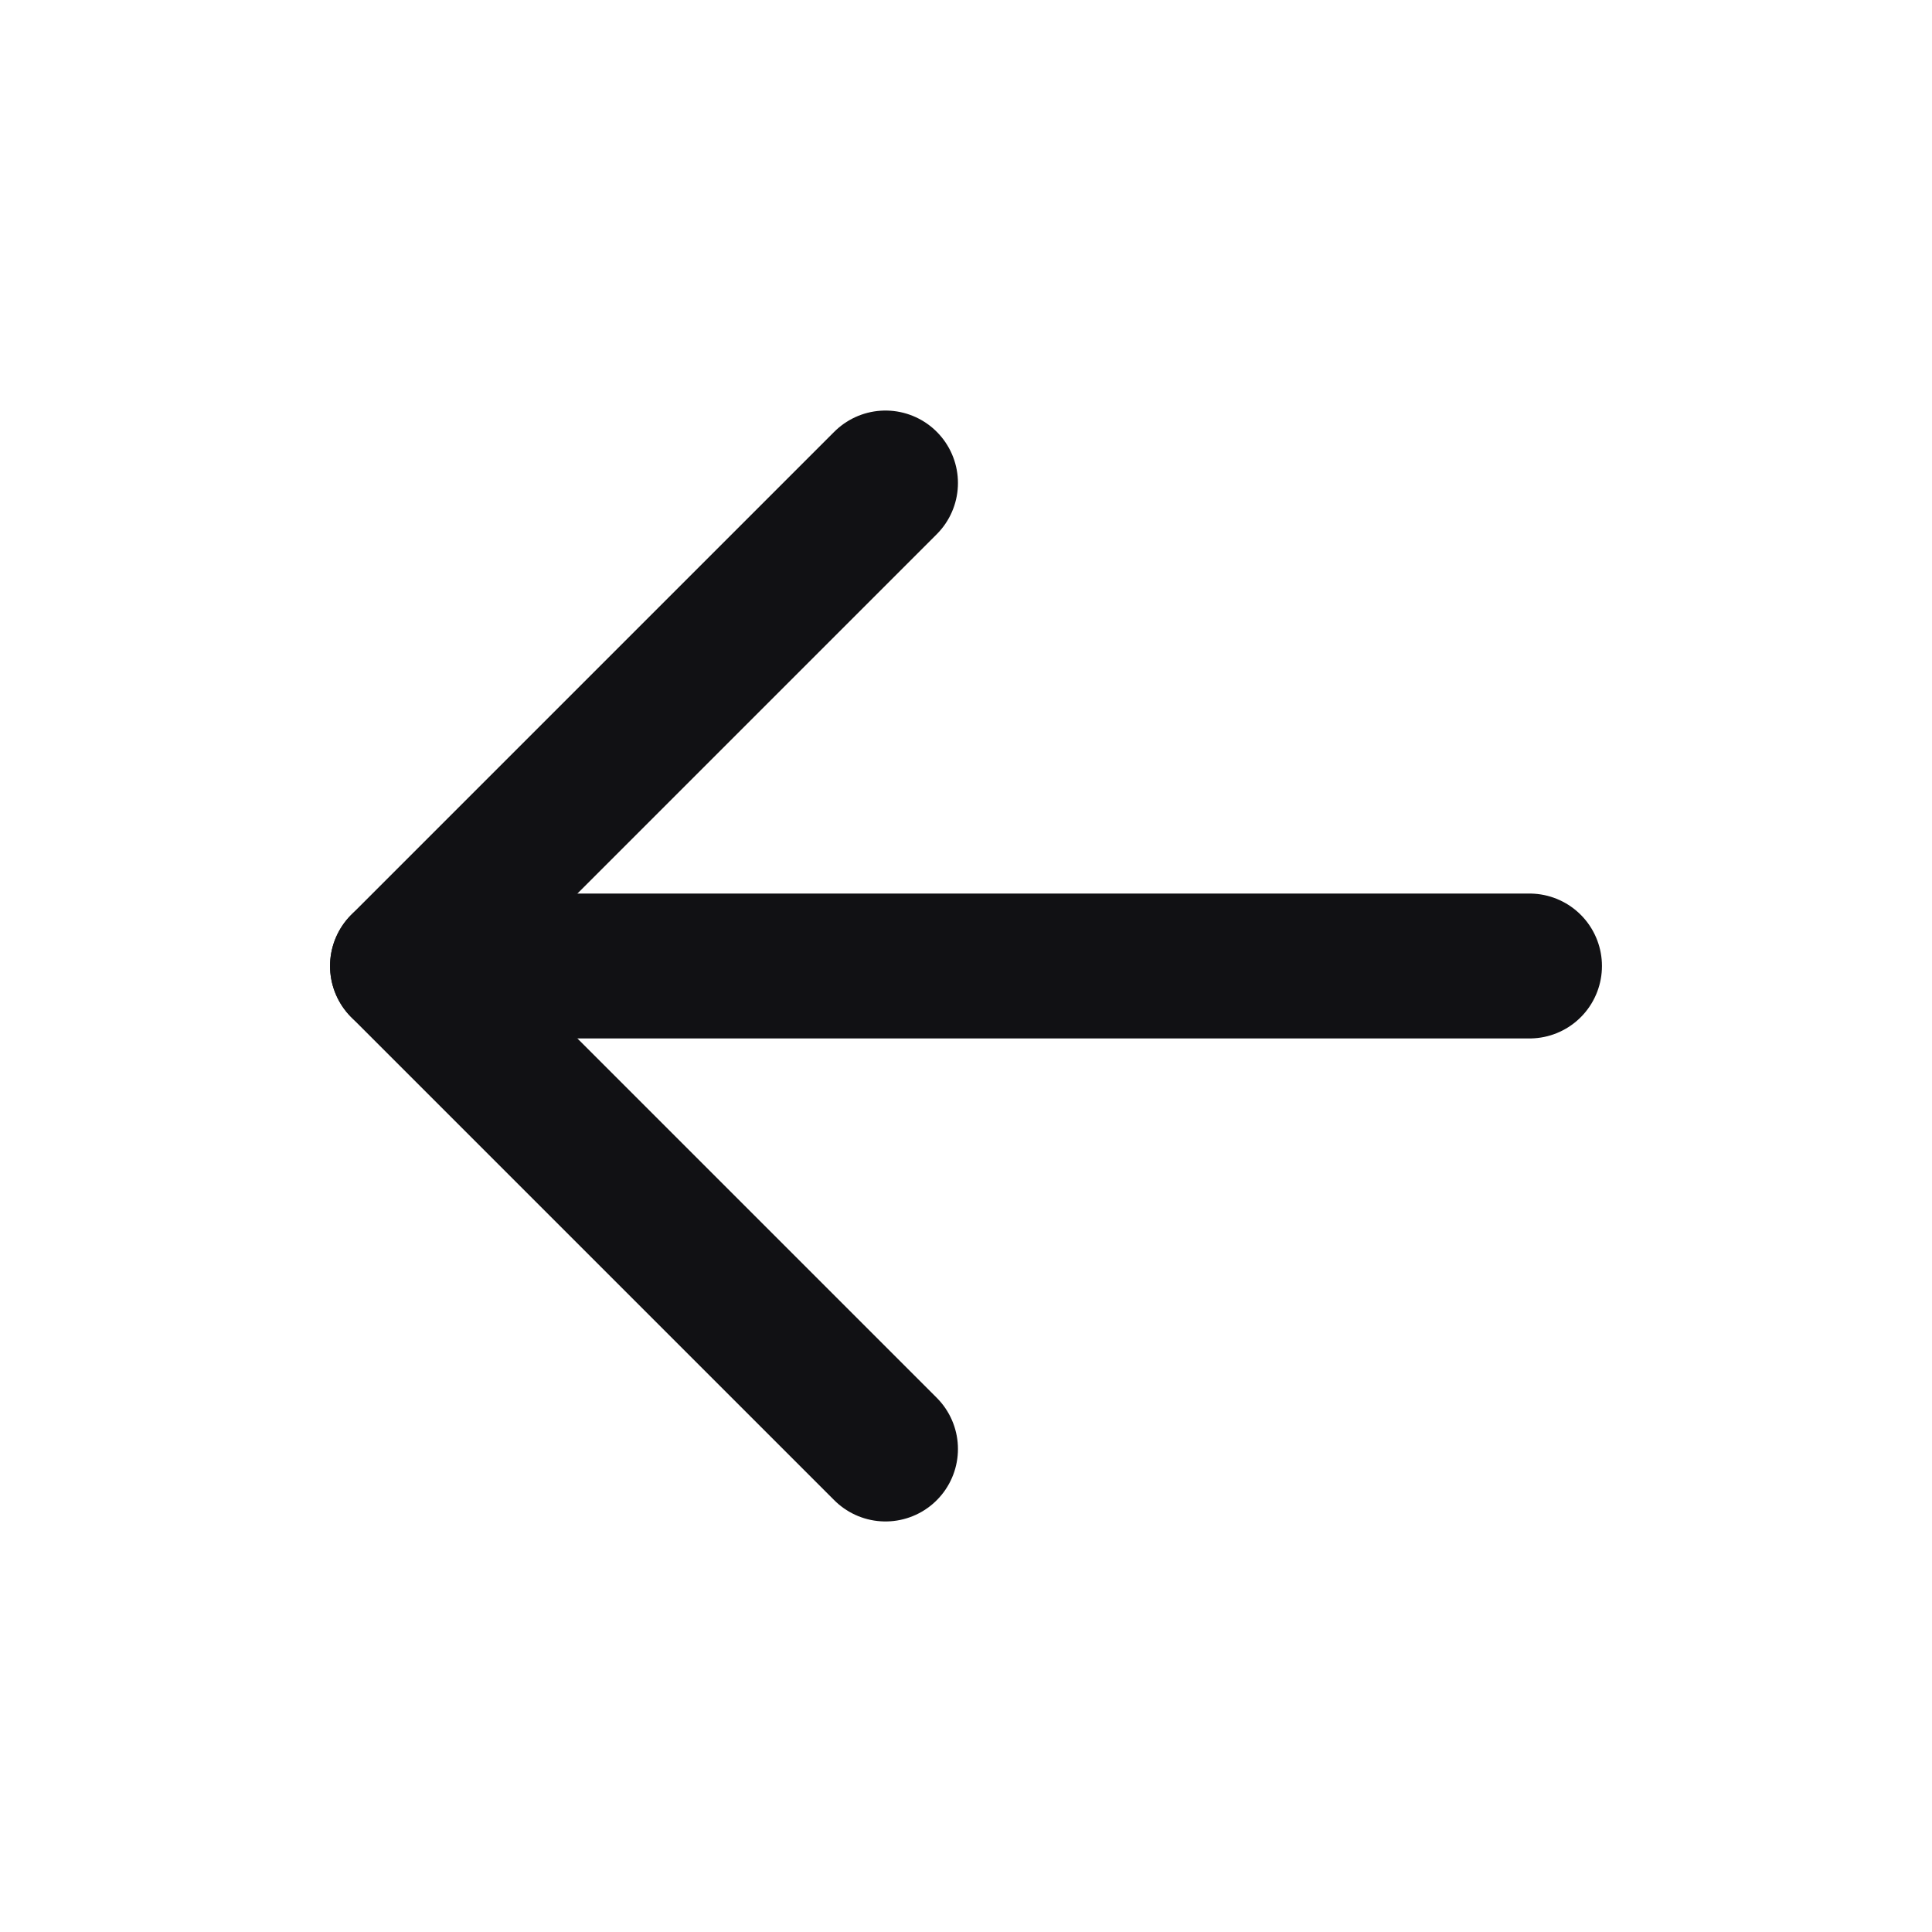
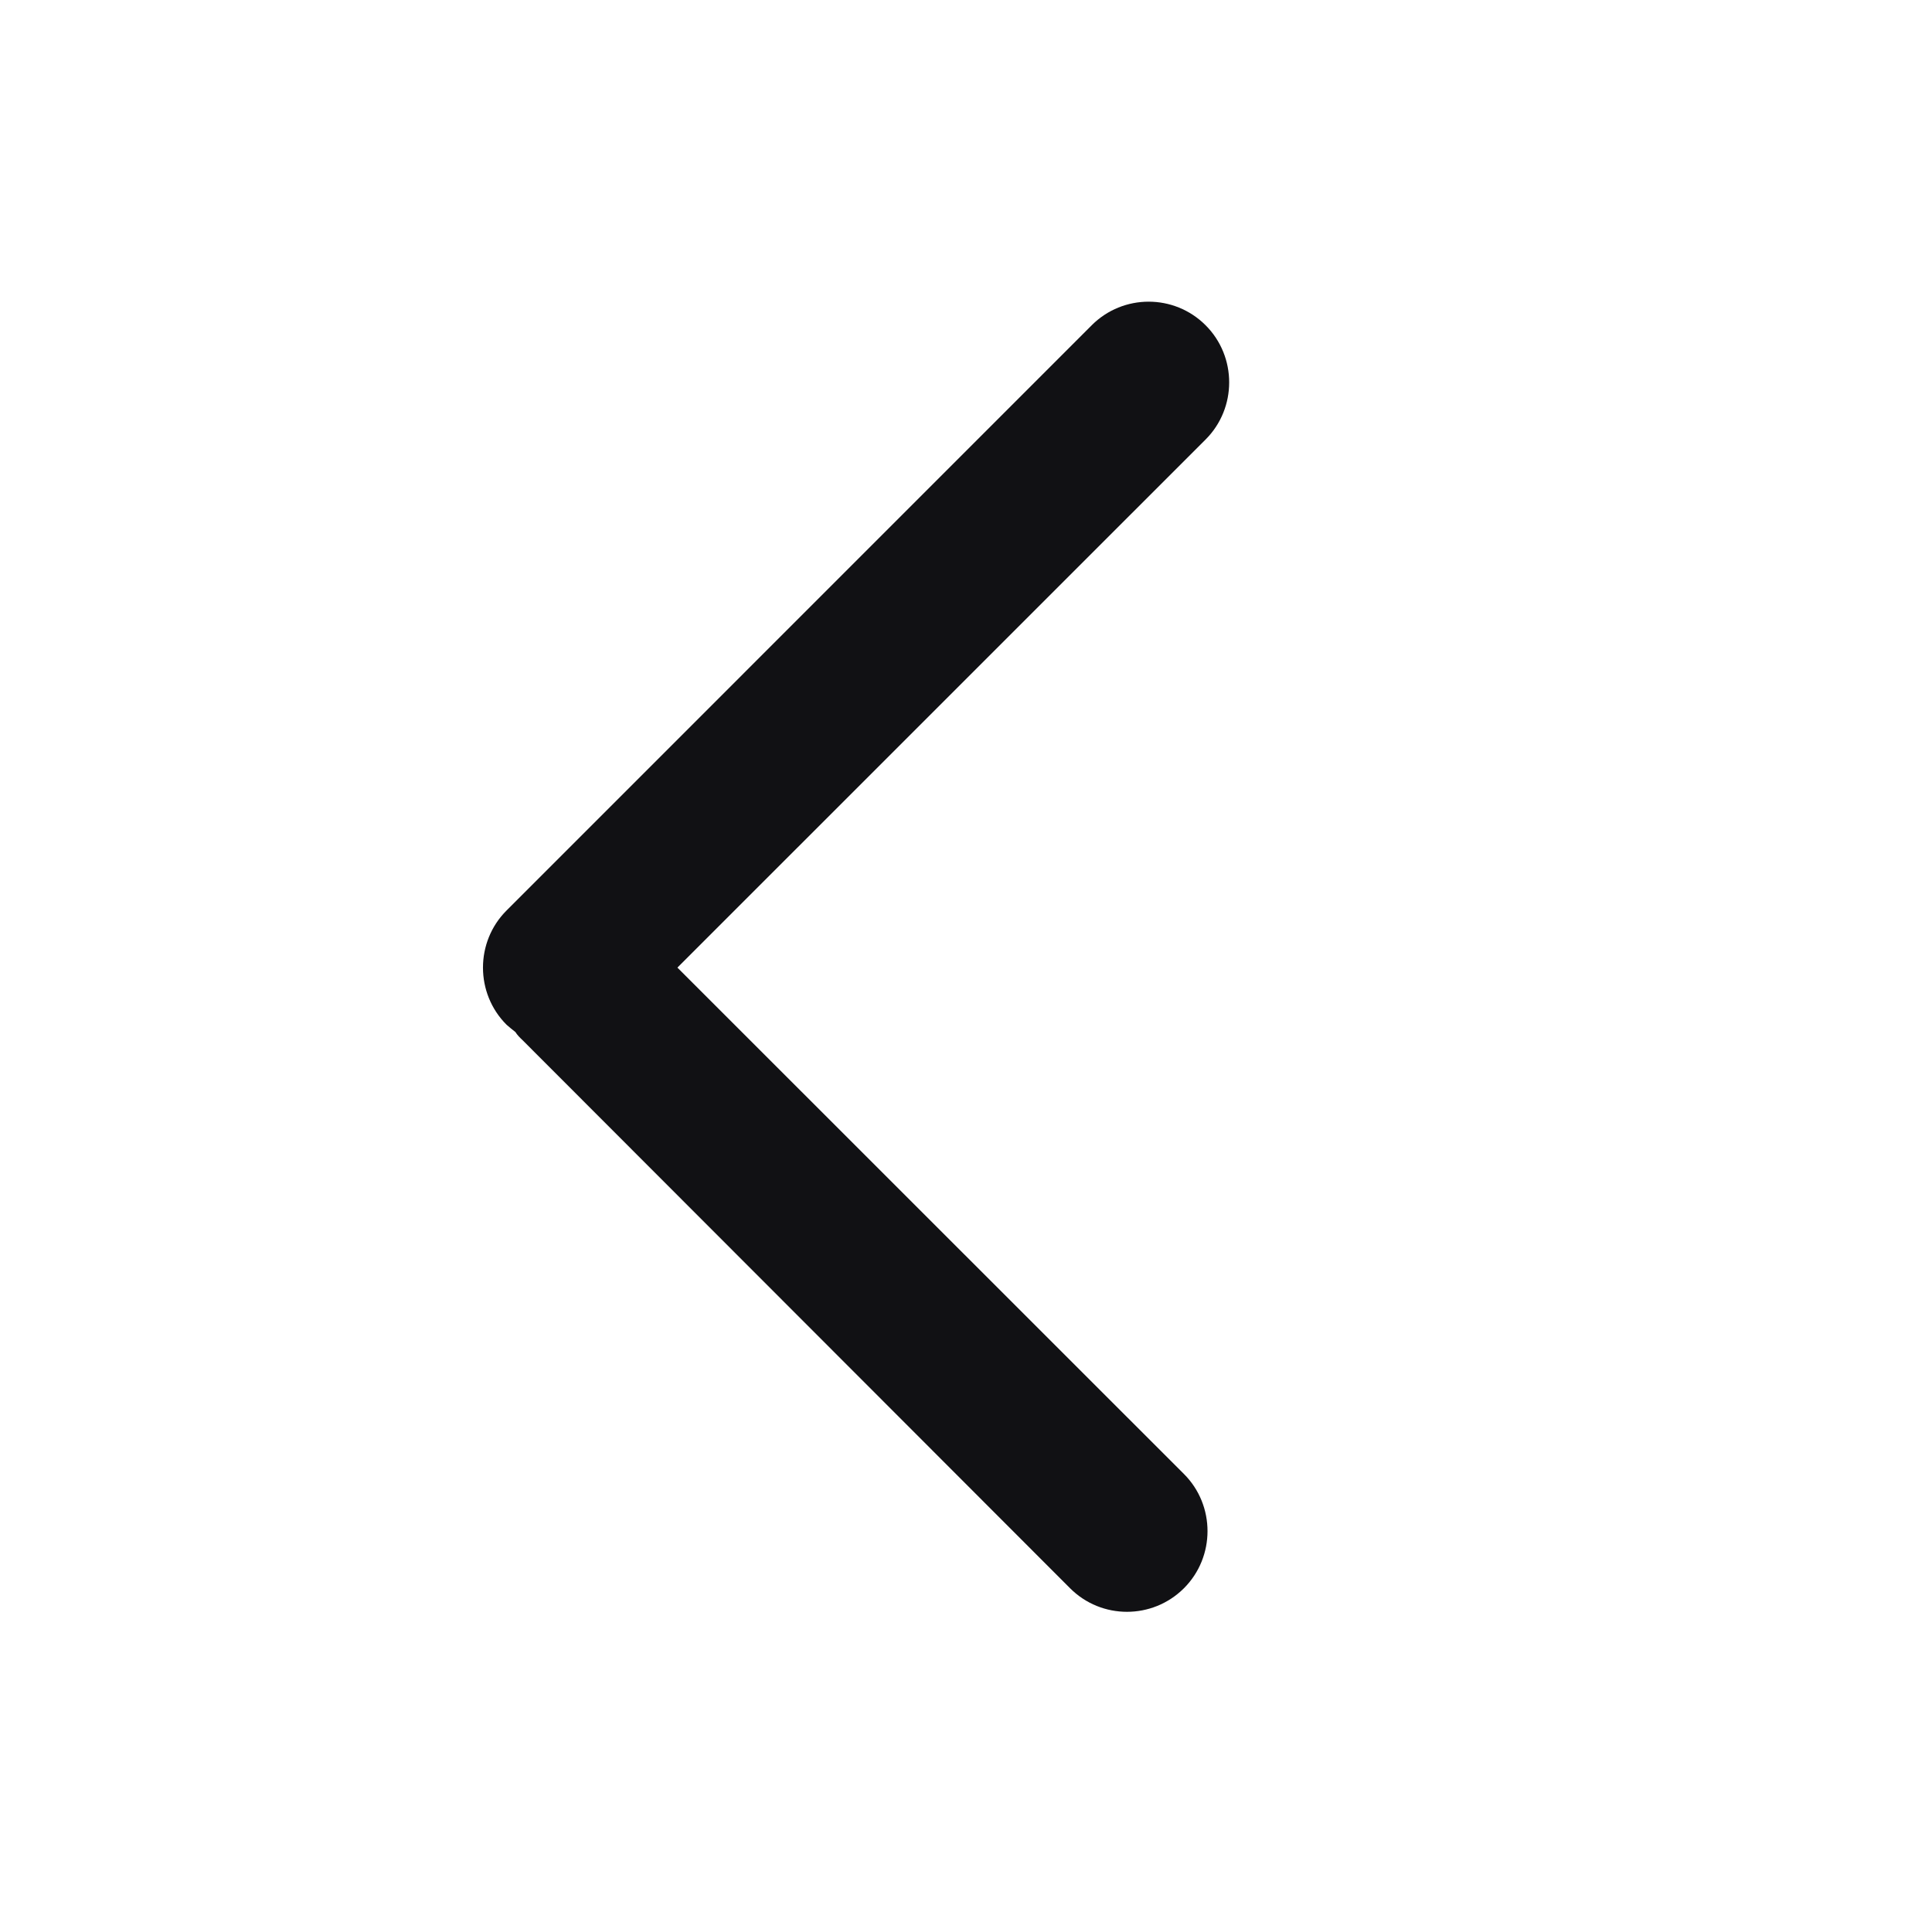
- <svg xmlns="http://www.w3.org/2000/svg" viewBox="0 0 24 24" width="24" height="24" fill="none" stroke="#111114" stroke-width="1.8" stroke-linecap="round" stroke-linejoin="round">
-   <path d="M19 12H5" />
-   <path d="M11 6l-6 6 6 6" />
+ <svg xmlns="http://www.w3.org/2000/svg" viewBox="0 0 24 24" width="24" height="24">
+   <g transform="translate(-504 -1447)">
+     <path d="M510.293 1458.31C509.902 1458.7 509.902 1459.34 510.293 1459.73C510.327 1459.76 510.364 1459.79 510.402 1459.82C510.428 1459.86 510.458 1459.89 510.49 1459.92L517.293 1466.73C517.683 1467.12 518.316 1467.12 518.707 1466.73C519.098 1466.34 519.098 1465.7 518.707 1465.31L512.415 1459.02L518.976 1452.46C519.367 1452.07 519.367 1451.43 518.976 1451.04C518.586 1450.65 517.952 1450.65 517.562 1451.04L510.293 1458.31Z" fill="#111114" />
+   </g>
</svg>
